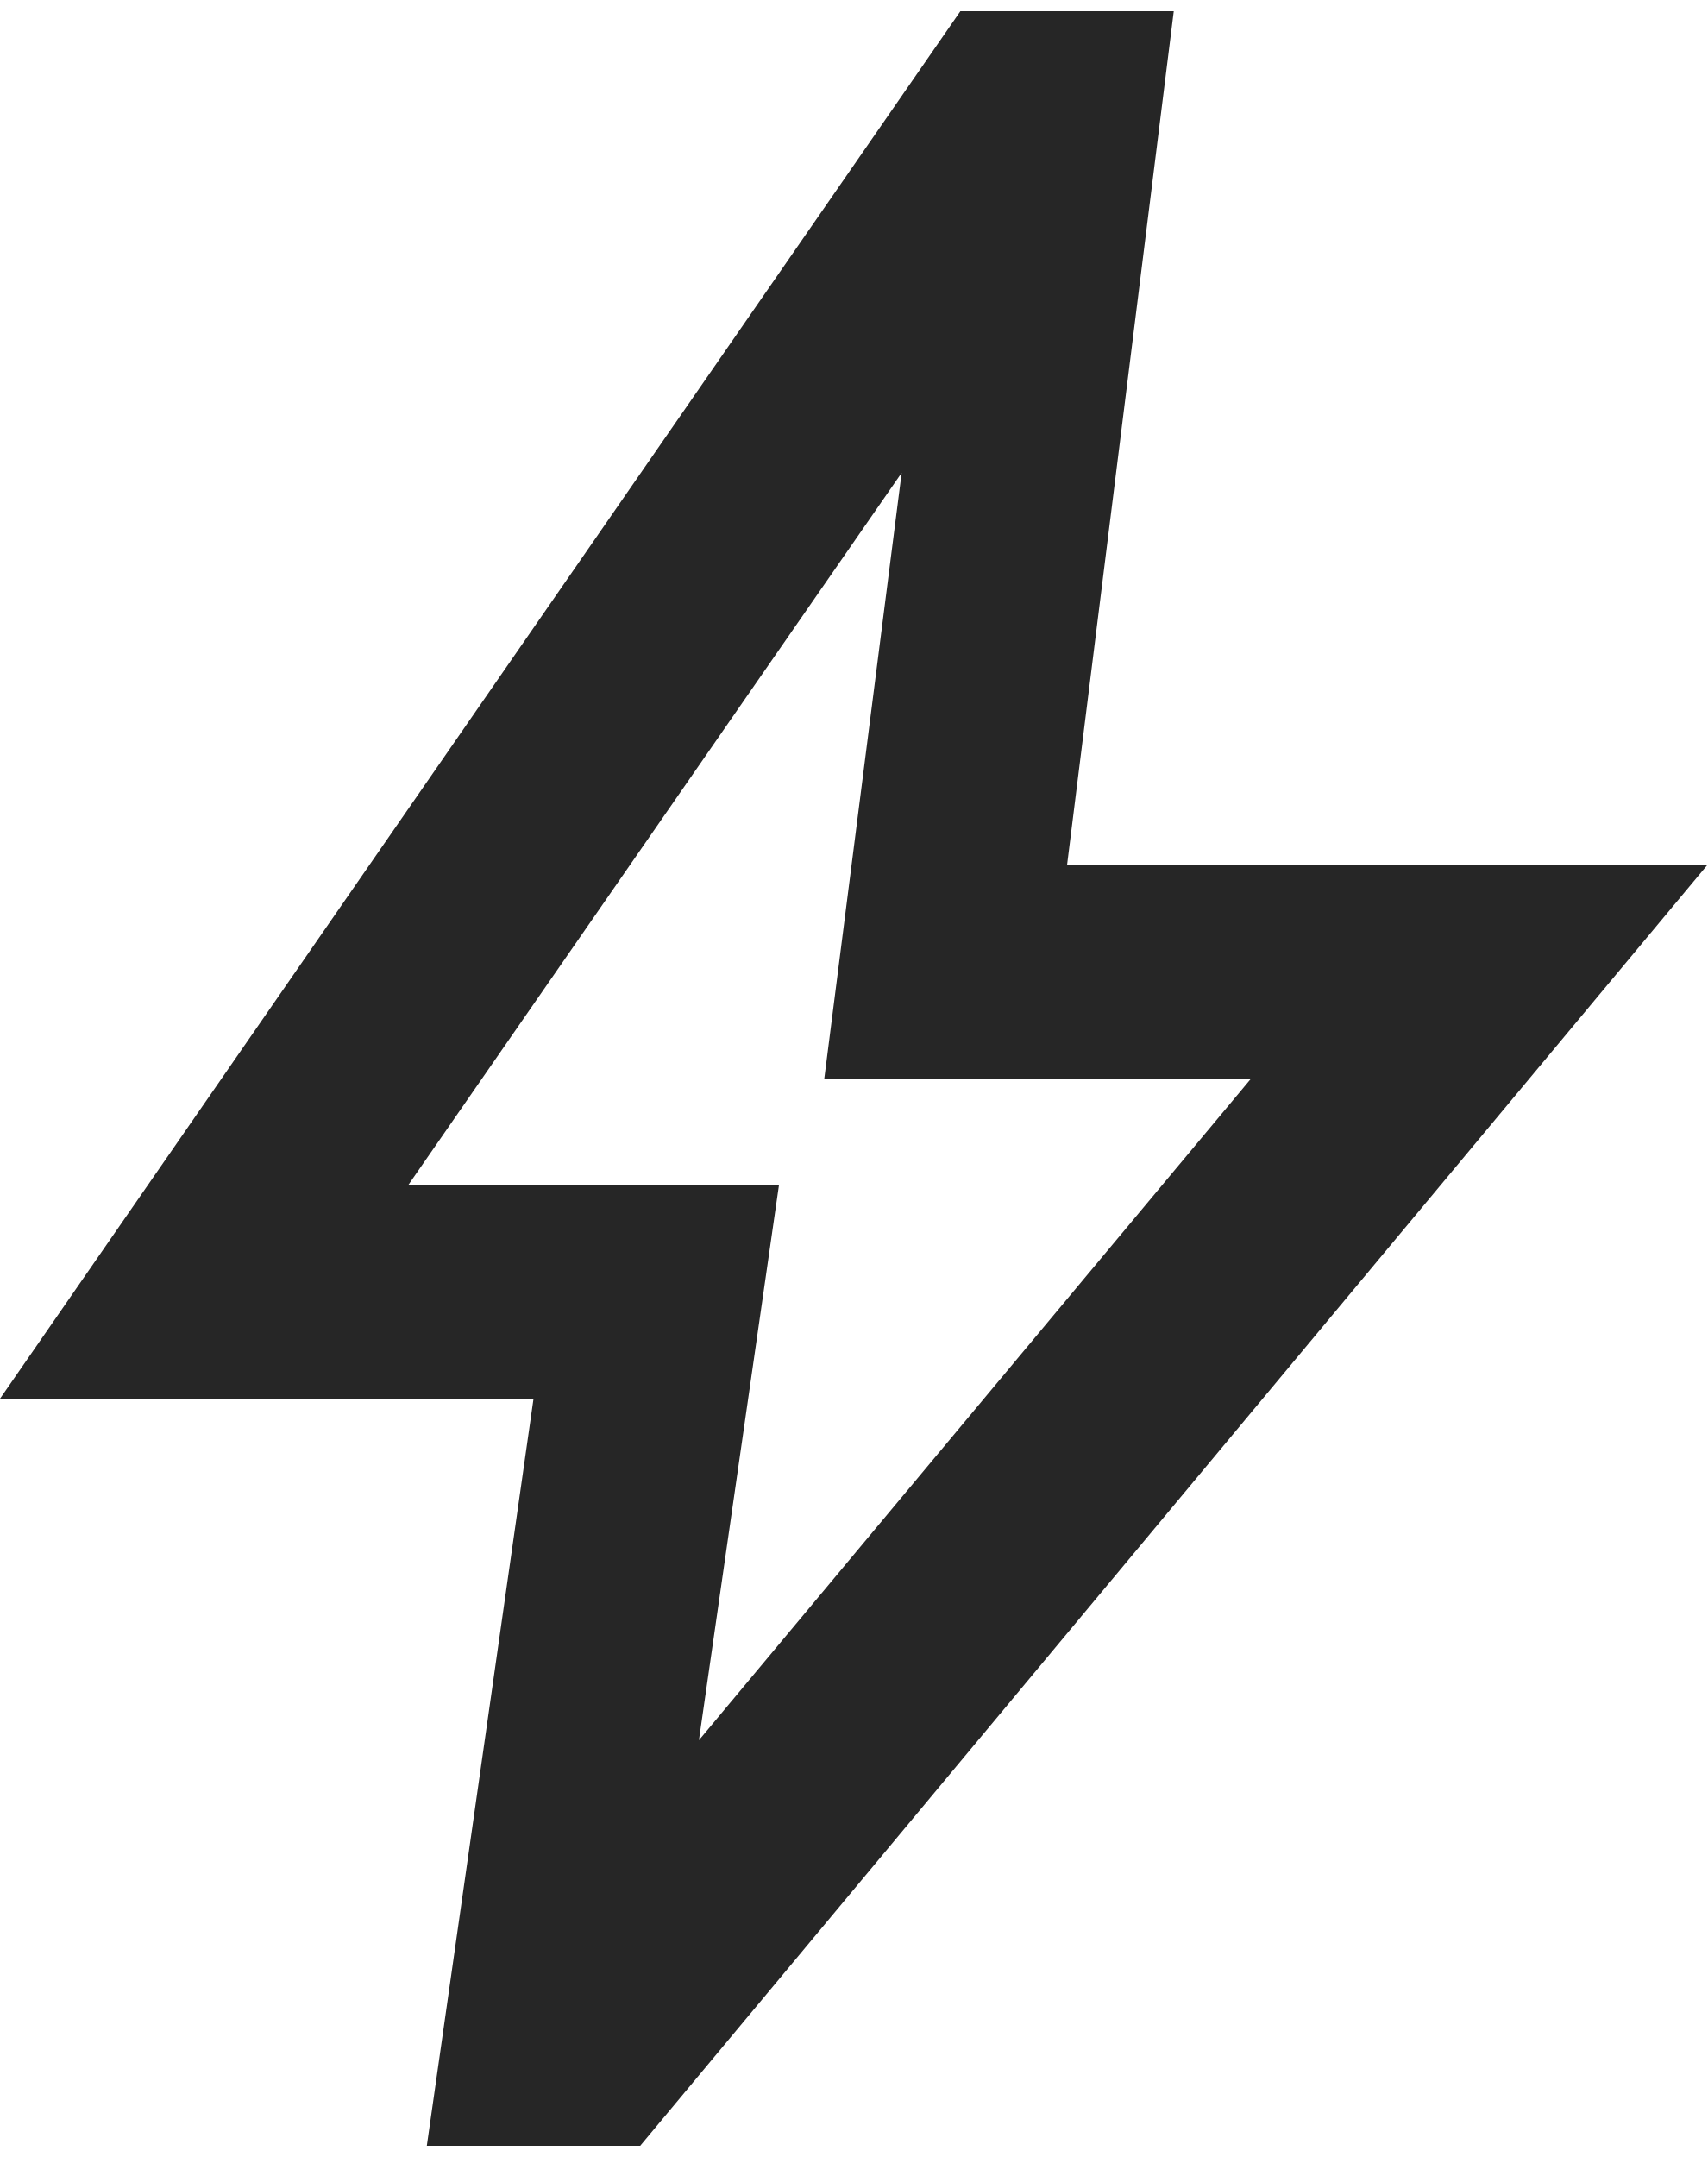
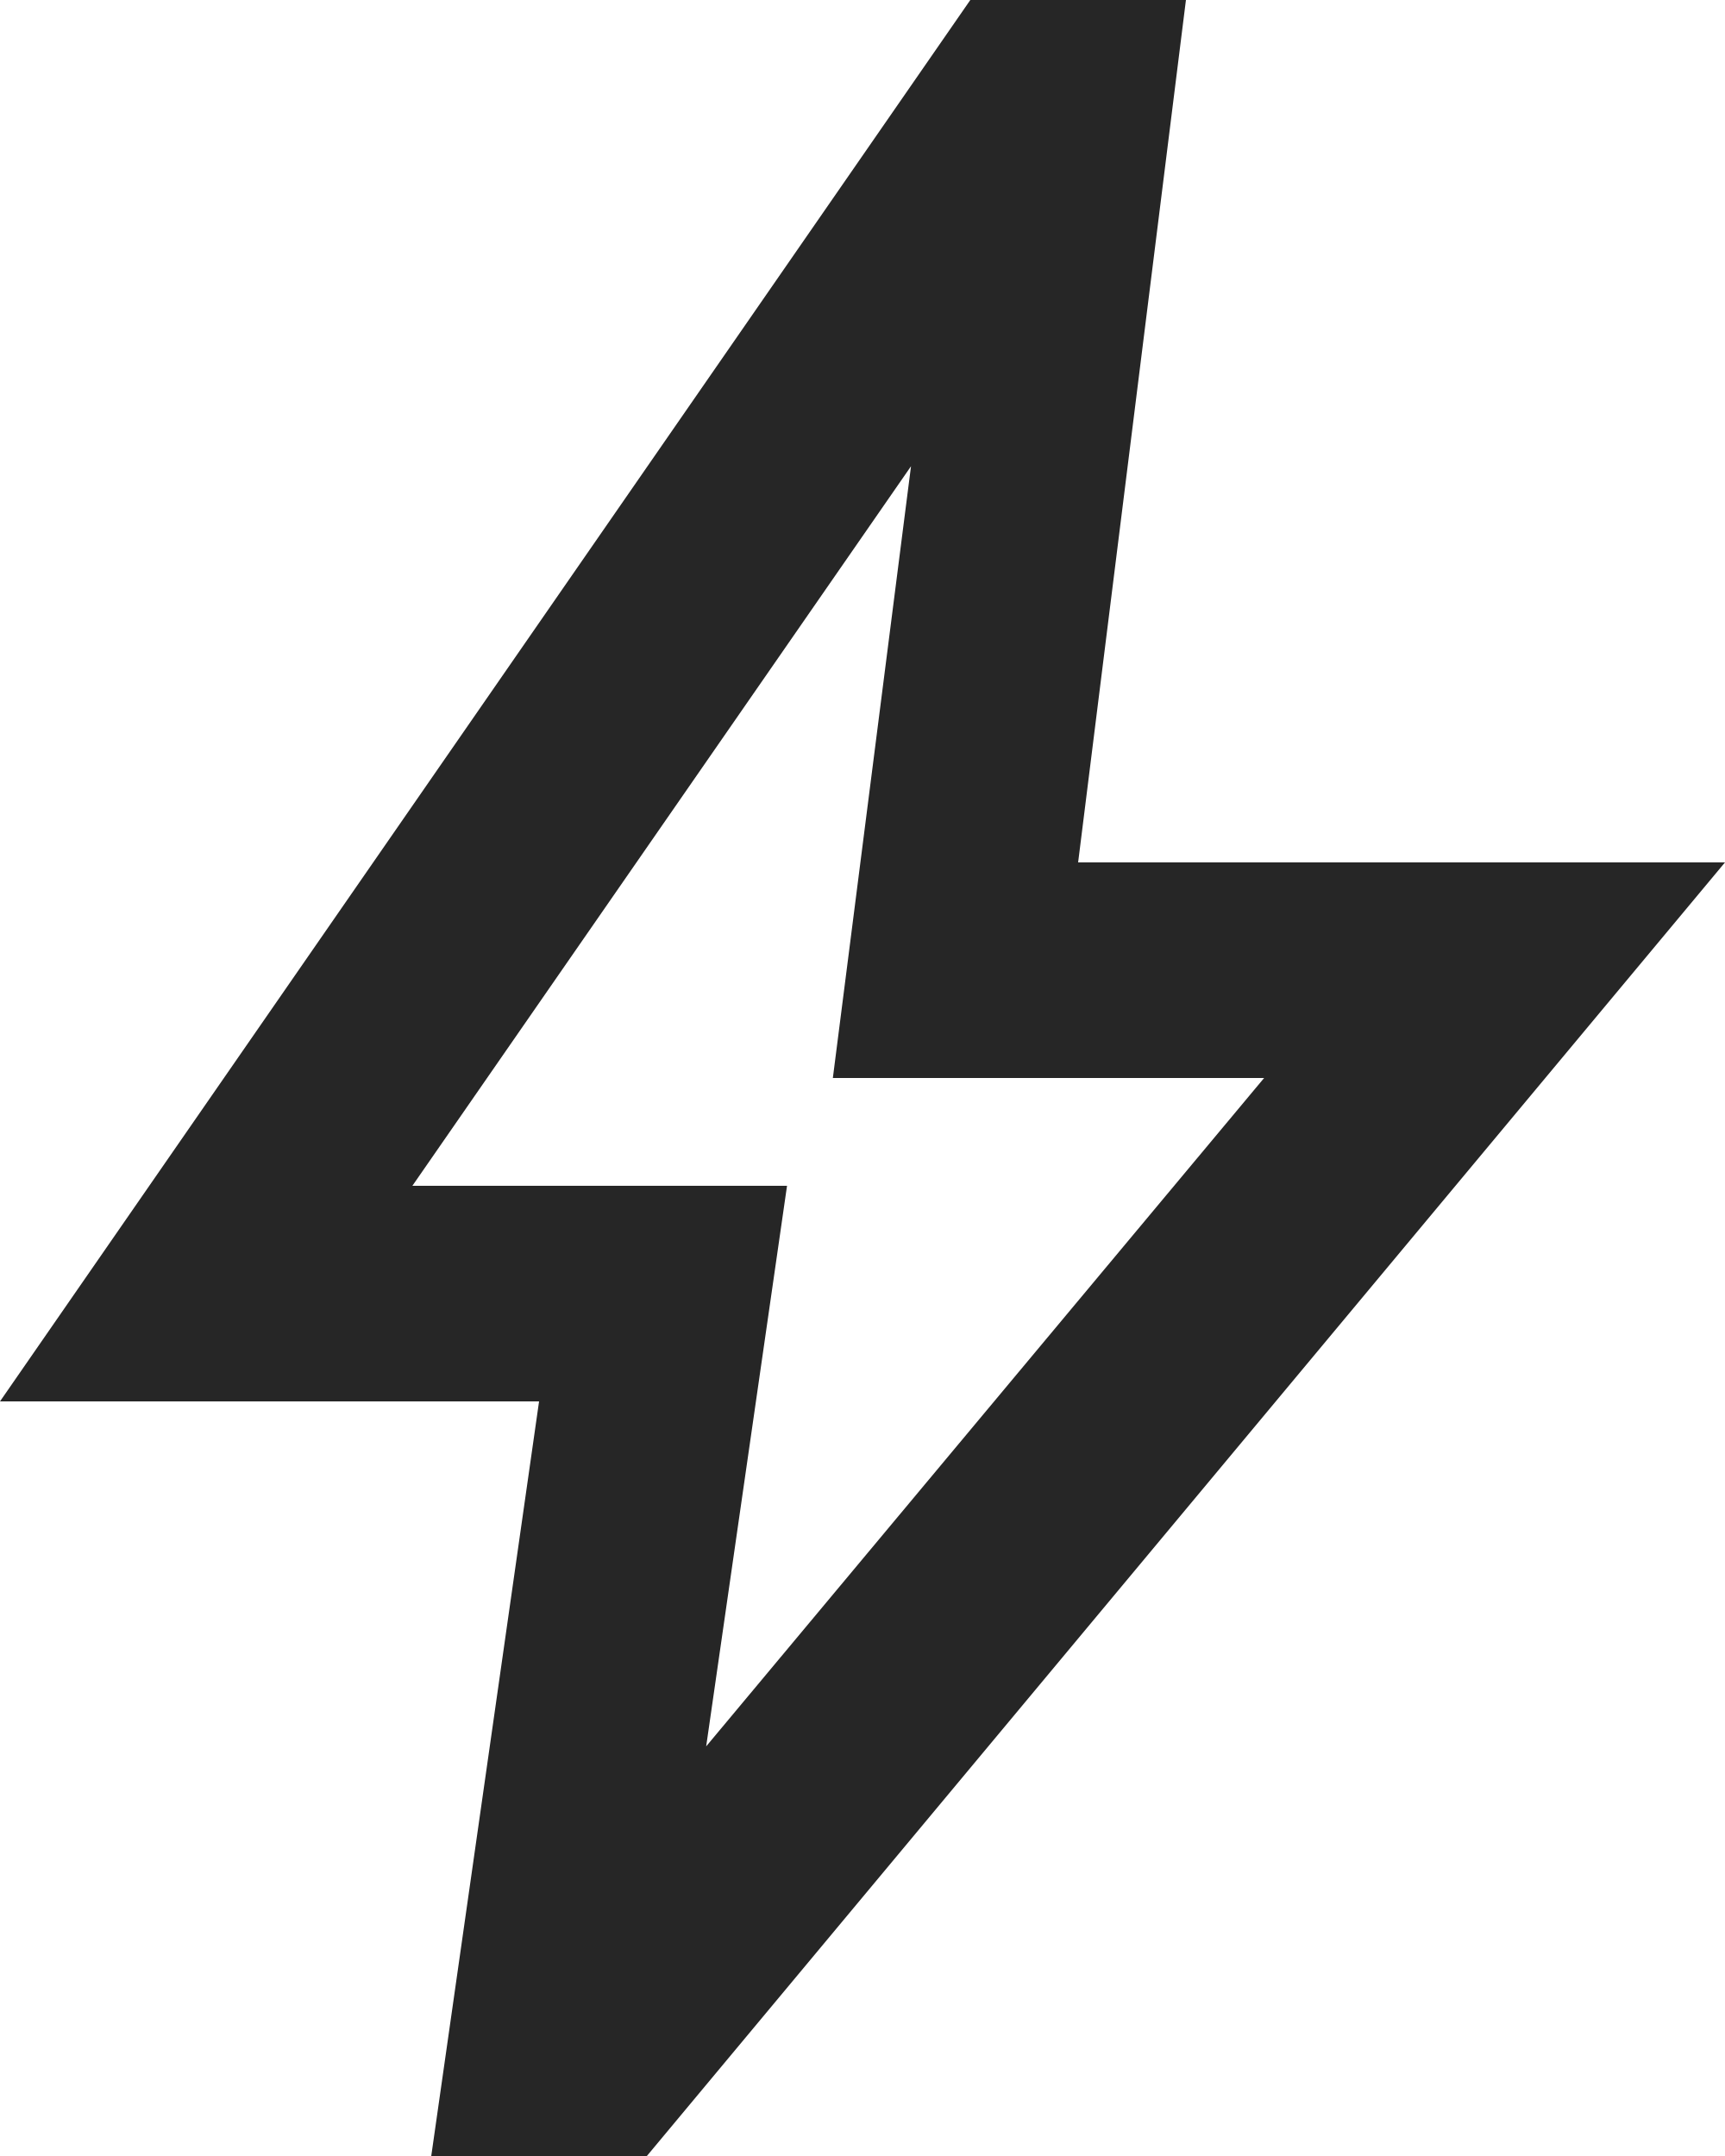
- <svg viewBox="160 -880 640 800" width="19px" height="24px" fill="#262626" aria-label="bolt">
+ <svg viewBox="160 -880 640 800" width="19px" height="23.75px" fill="#262626" aria-label="bolt">
  <path d="m422-232 207-248H469l29-227-185 267h139l-30 208ZM320-80l40-280H160l360-520h80l-40 320h240L400-80h-80Zm151-390Z">
  </path>
</svg>
